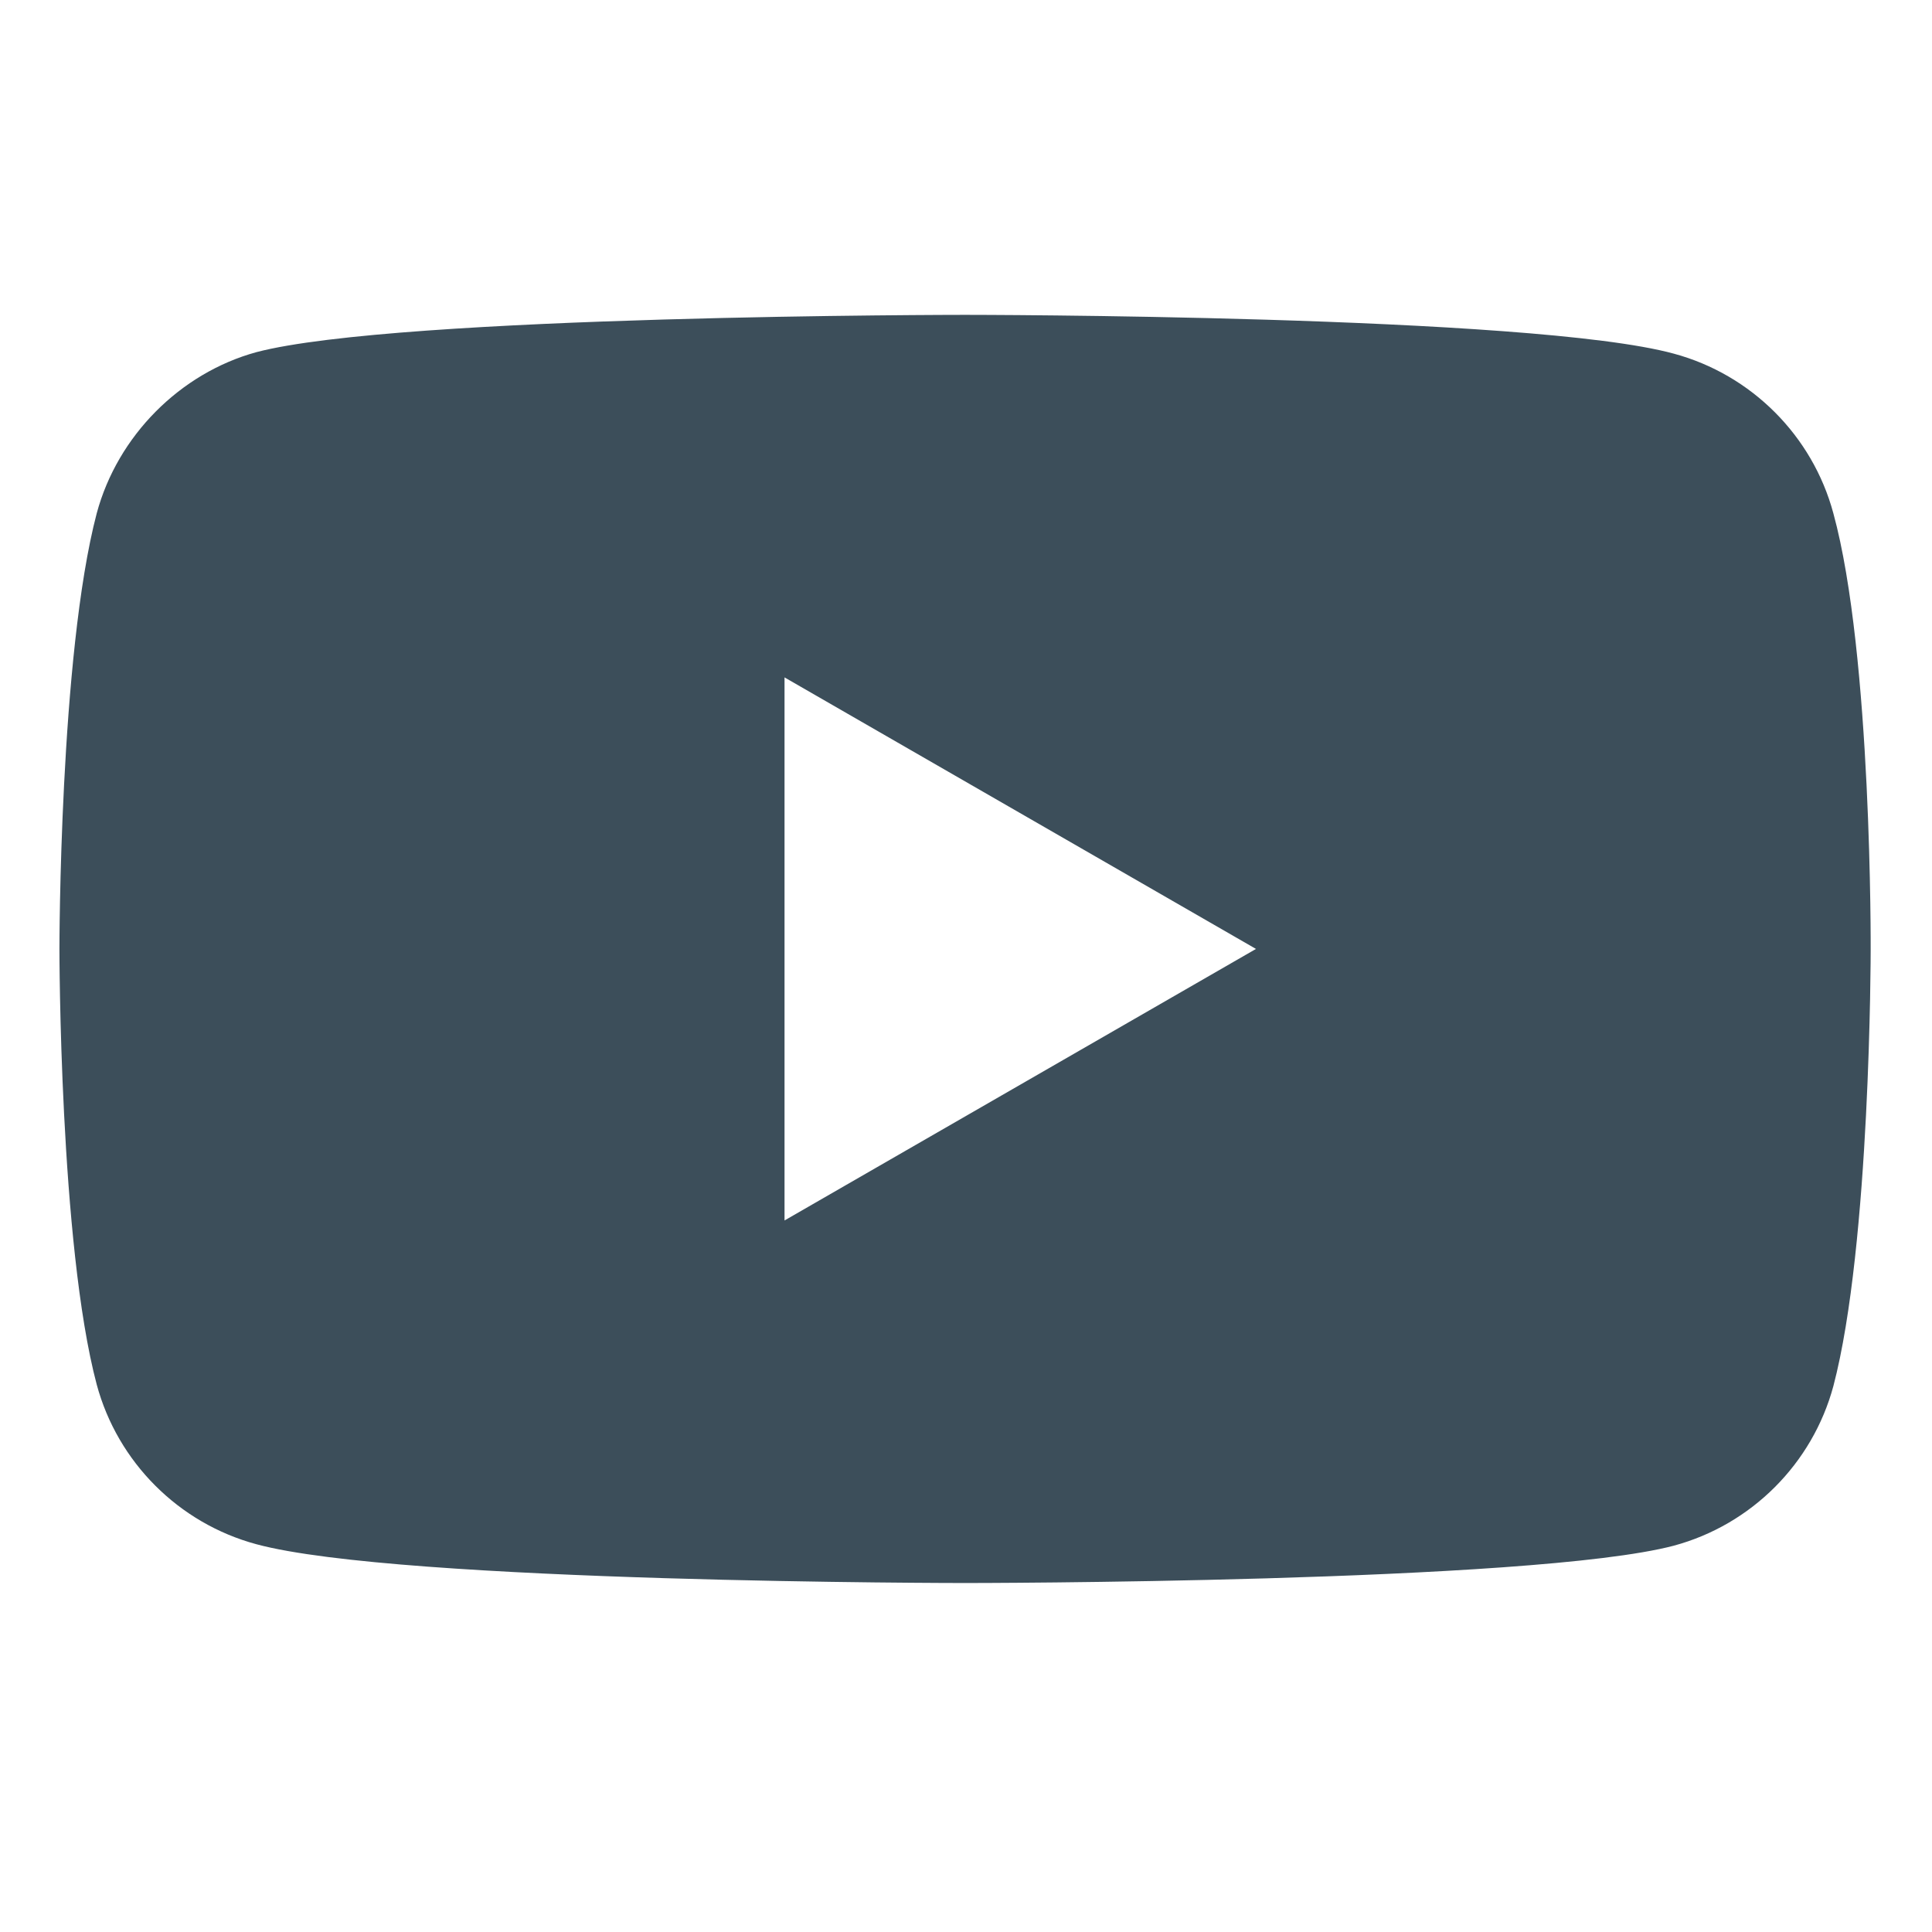
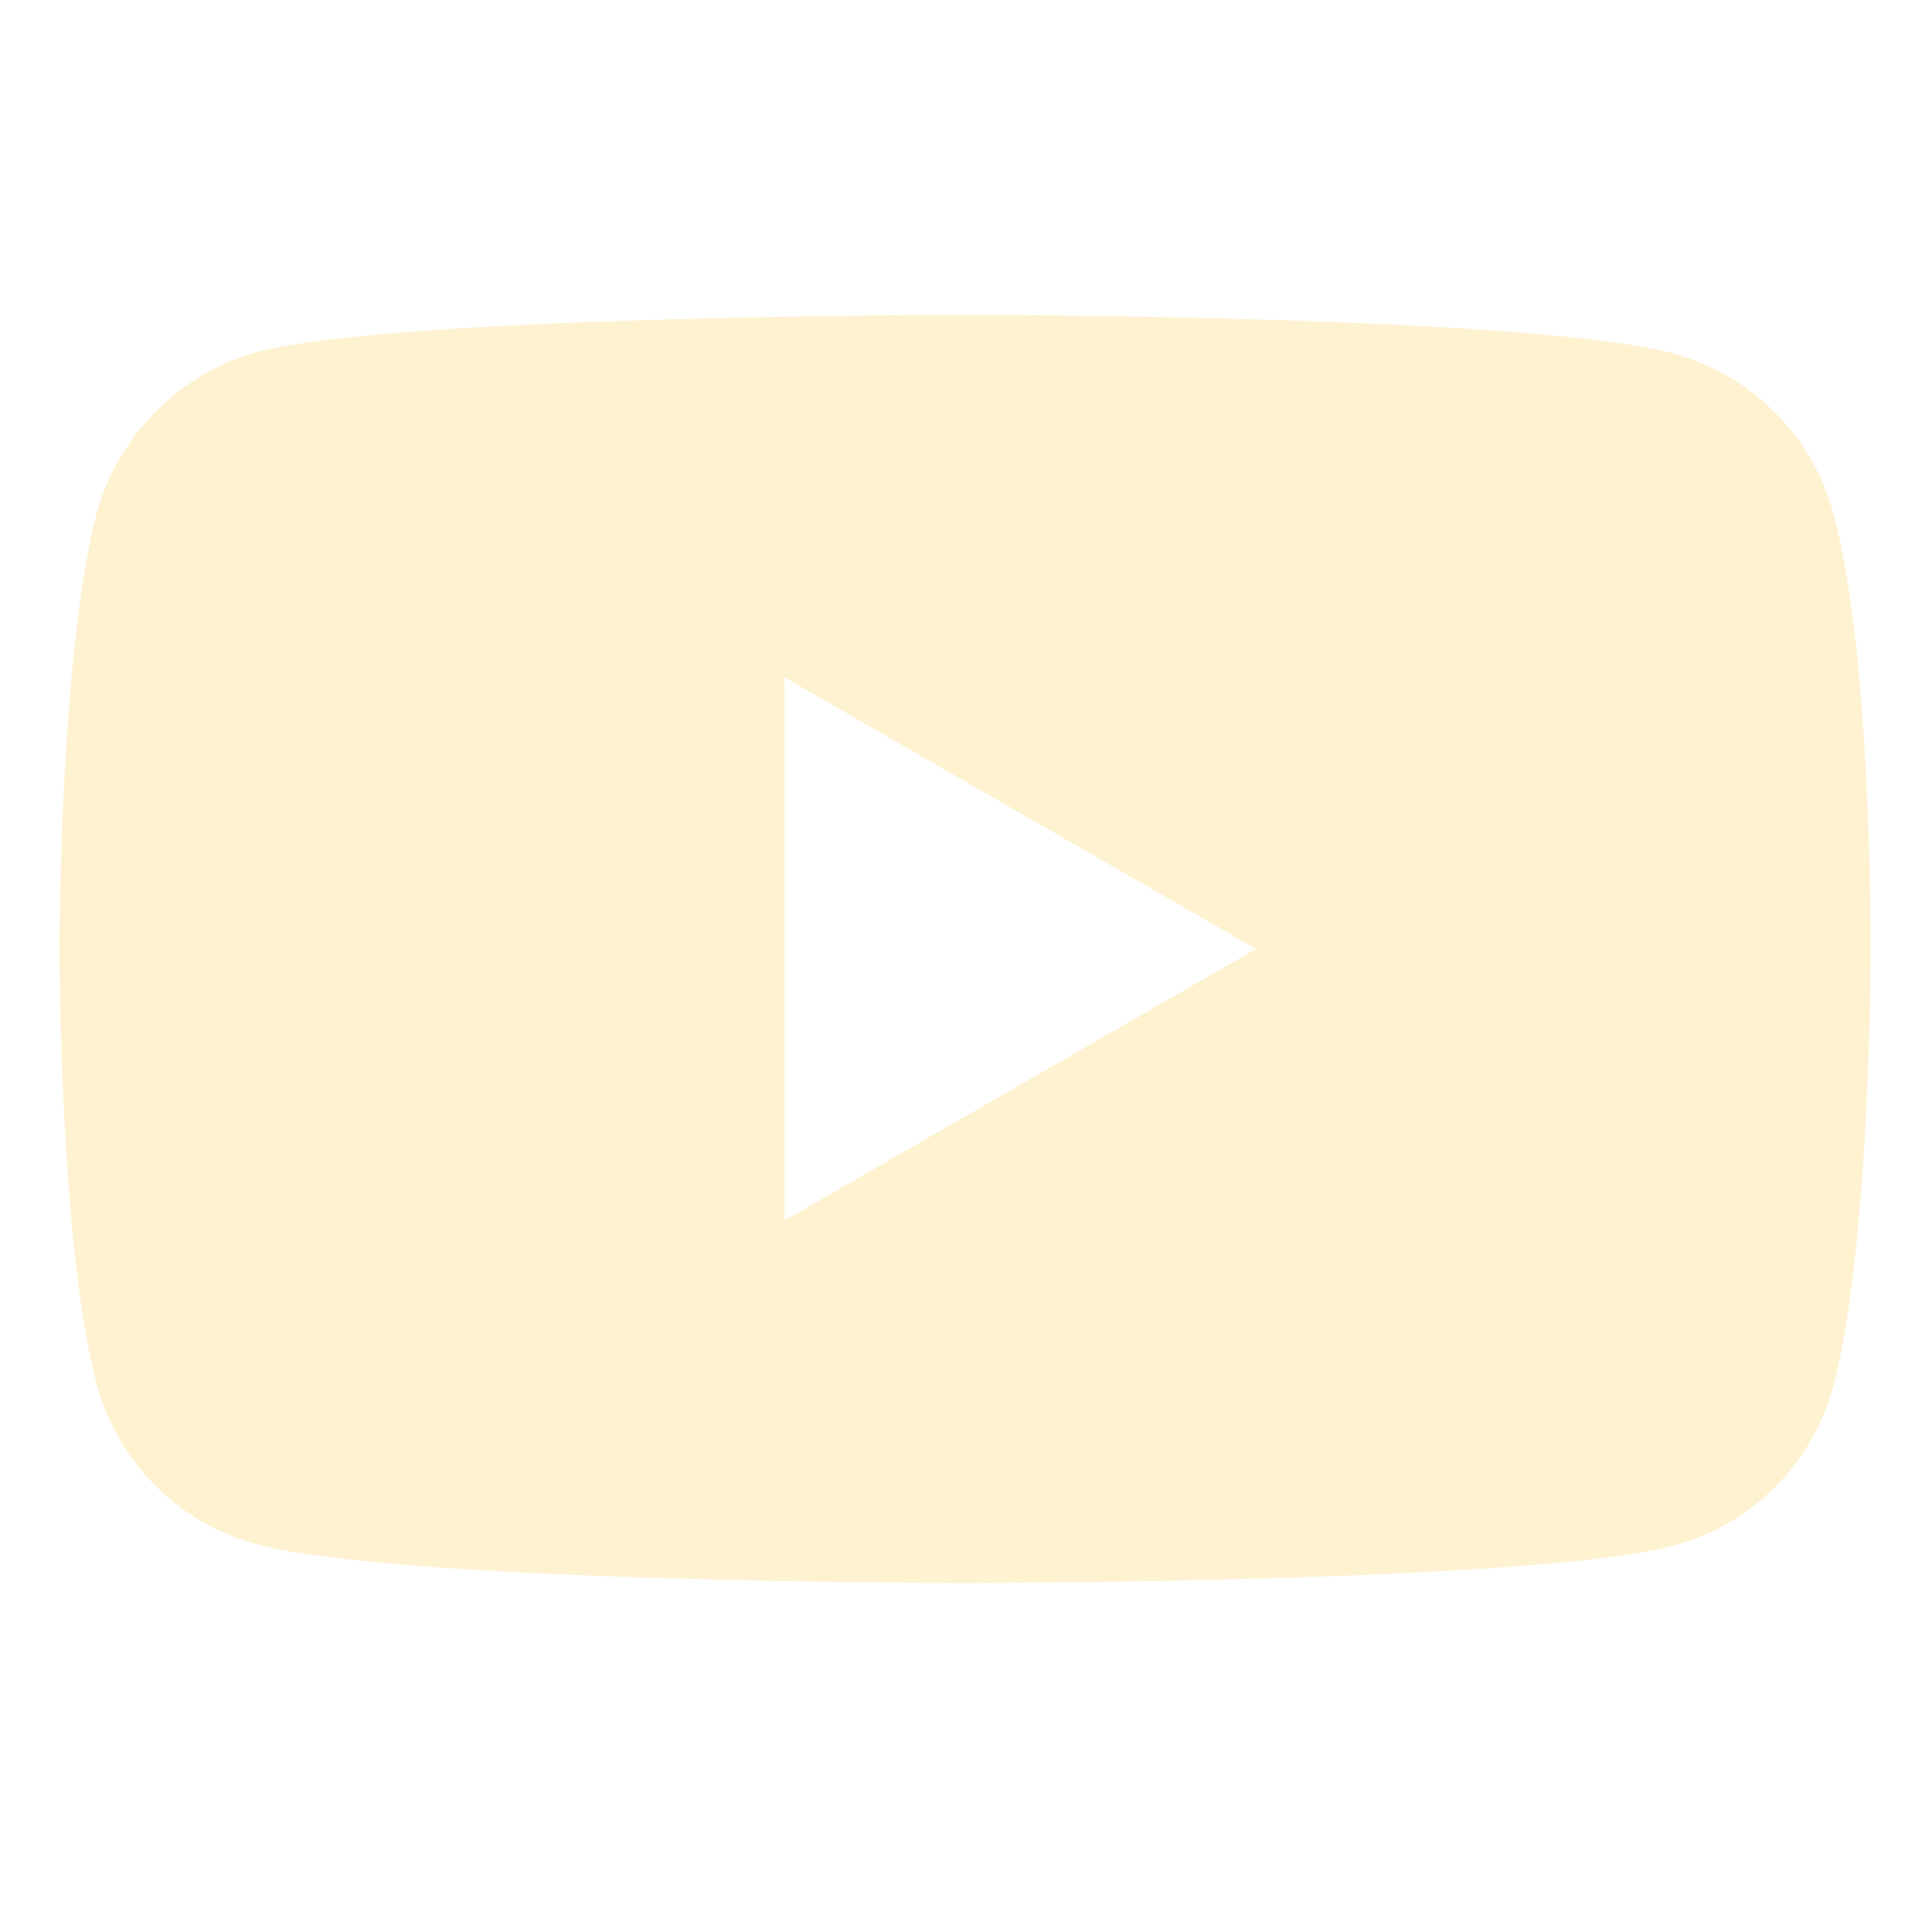
<svg xmlns="http://www.w3.org/2000/svg" height="682pt" viewBox="-21 -117 682.667 682" width="682pt">
  <defs>
-     <style>.a{fill:#3c4e5a;}</style>
+     <style>.a{fill:#fff2d1;}</style>
  </defs>
  <path class="a" d="m626.812 64.035c-7.375-27.418-28.992-49.031-56.406-56.414-50.082-13.703-250.414-13.703-250.414-13.703s-200.324 0-250.406 13.184c-26.887 7.375-49.031 29.52-56.406 56.934-13.18 50.078-13.18 153.934-13.18 153.934s0 104.379 13.18 153.934c7.383 27.414 28.992 49.027 56.41 56.41 50.605 13.707 250.41 13.707 250.41 13.707s200.324 0 250.406-13.184c27.418-7.379 49.031-28.992 56.414-56.406 13.176-50.082 13.176-153.934 13.176-153.934s.527-104.383-13.184-154.461zm-370.602 249.879v-191.891l166.586 95.945zm0 0" />
</svg>
